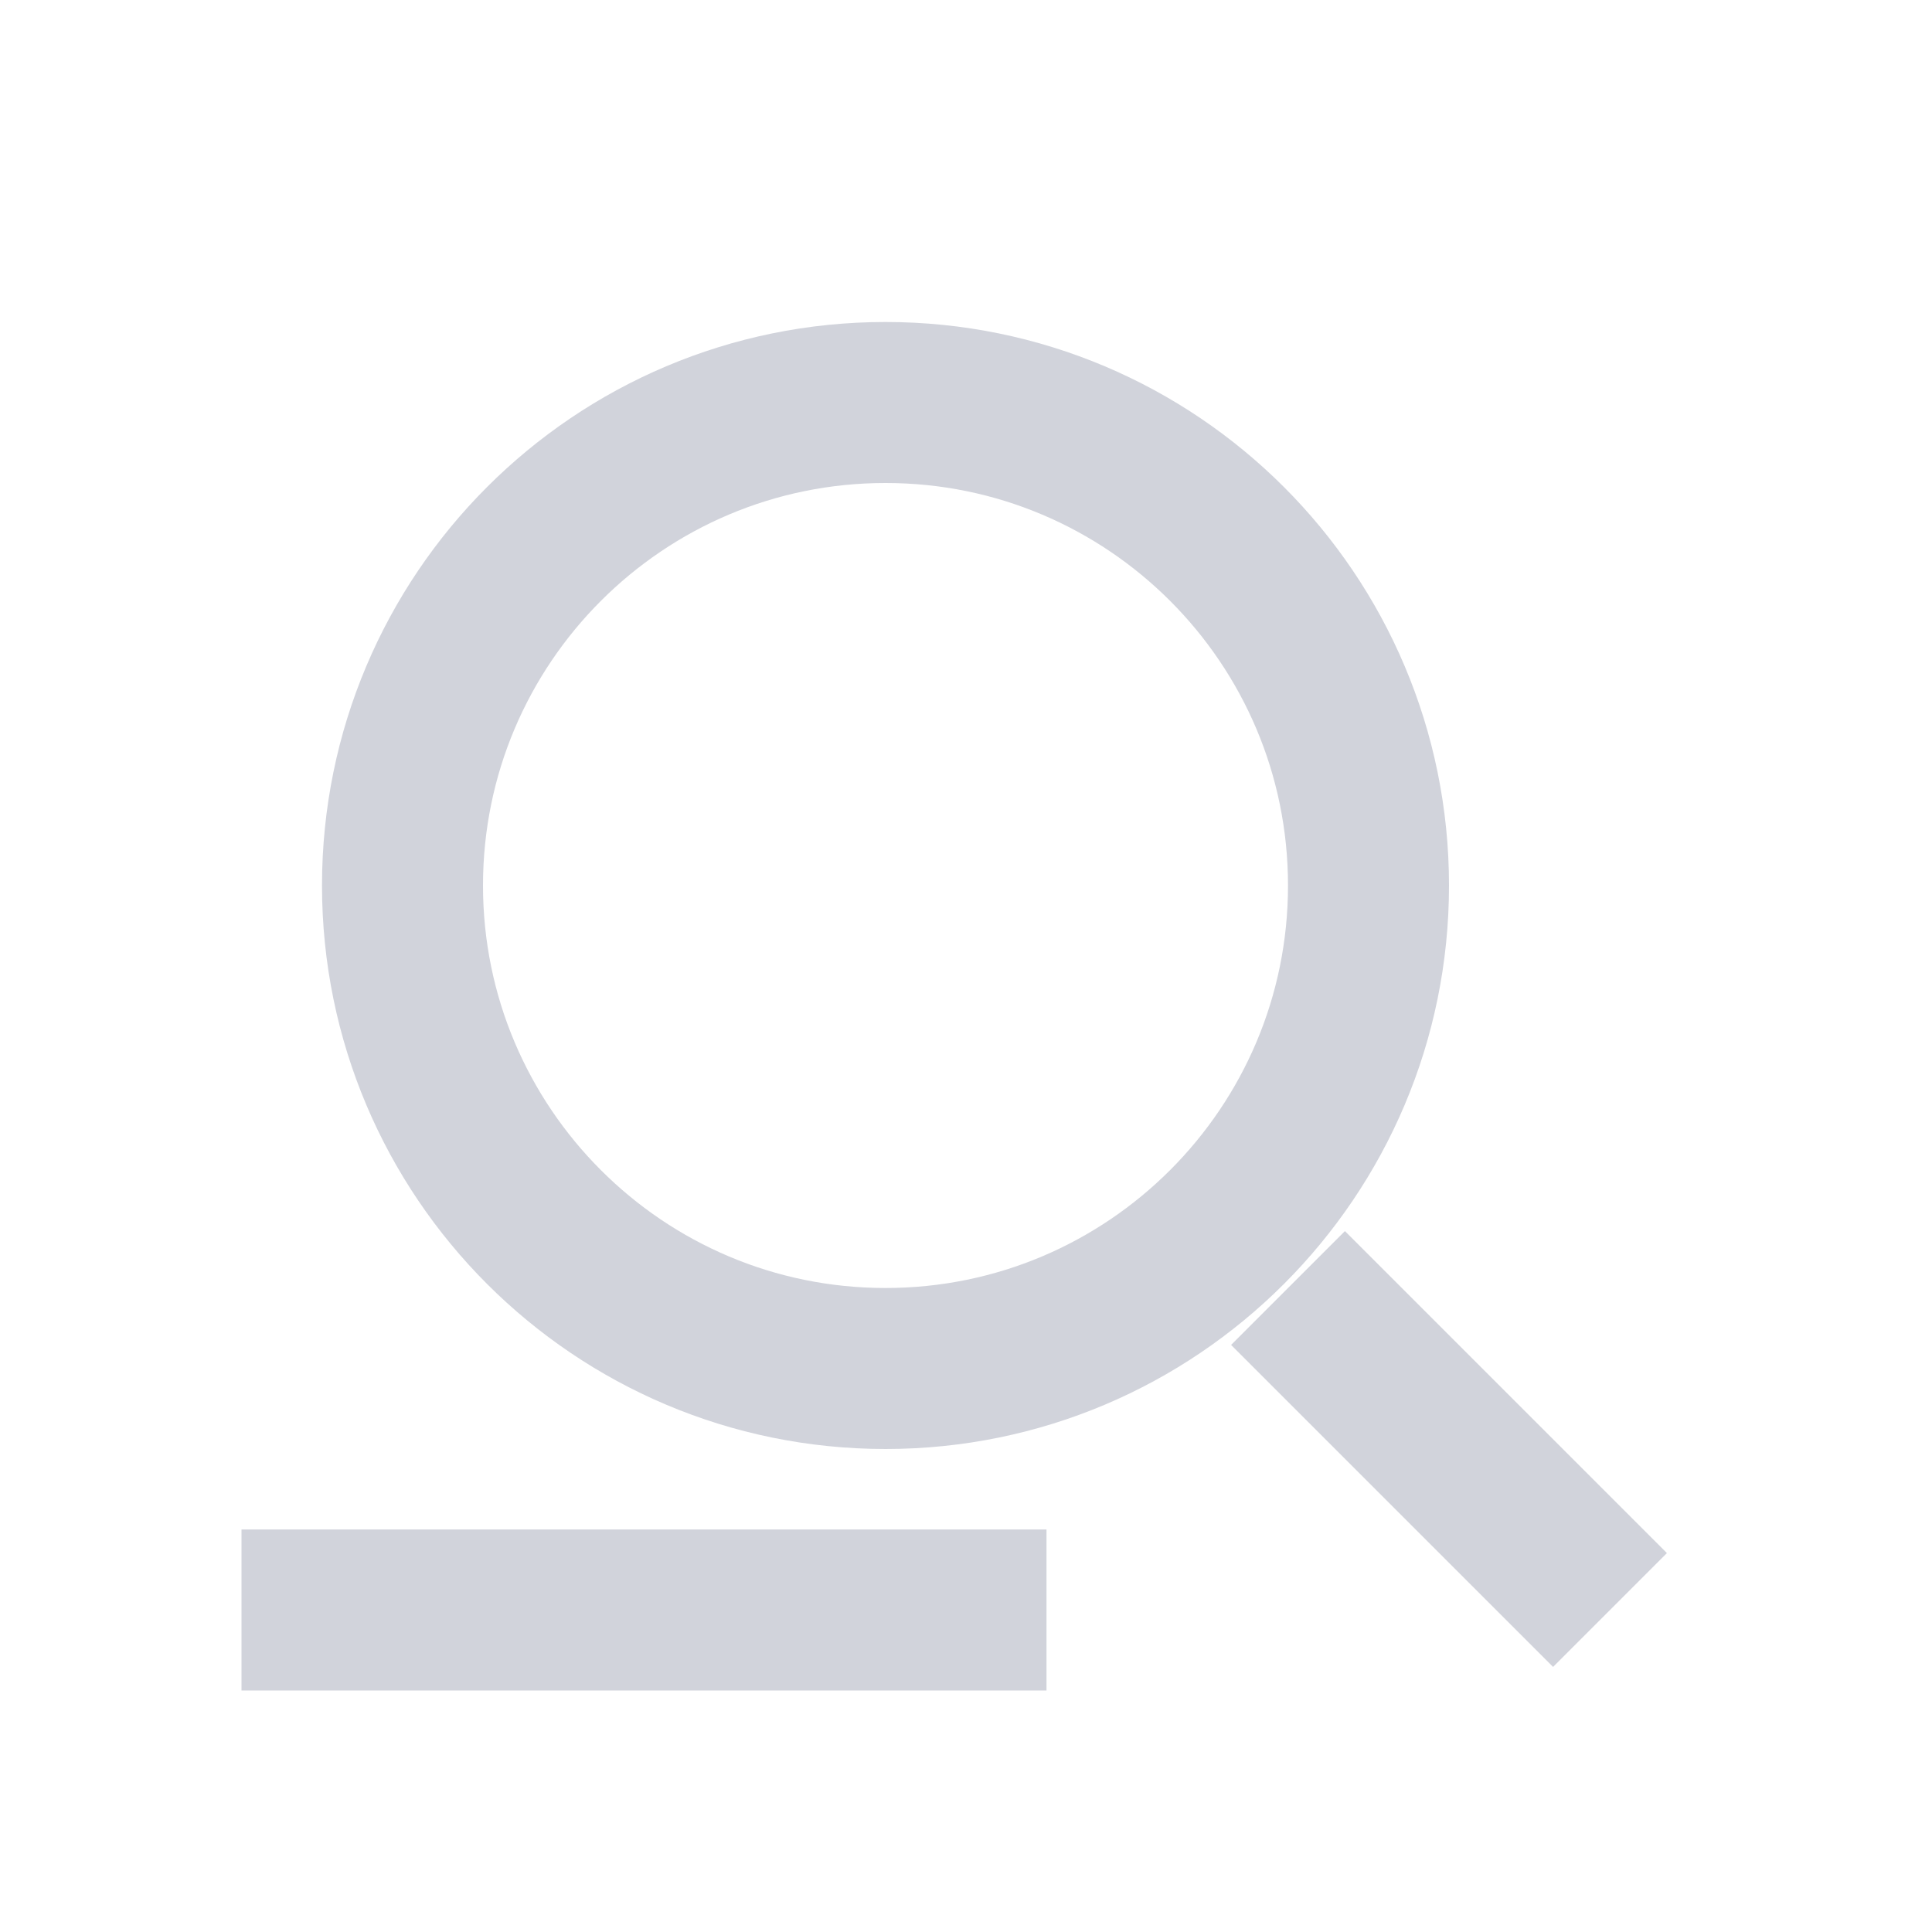
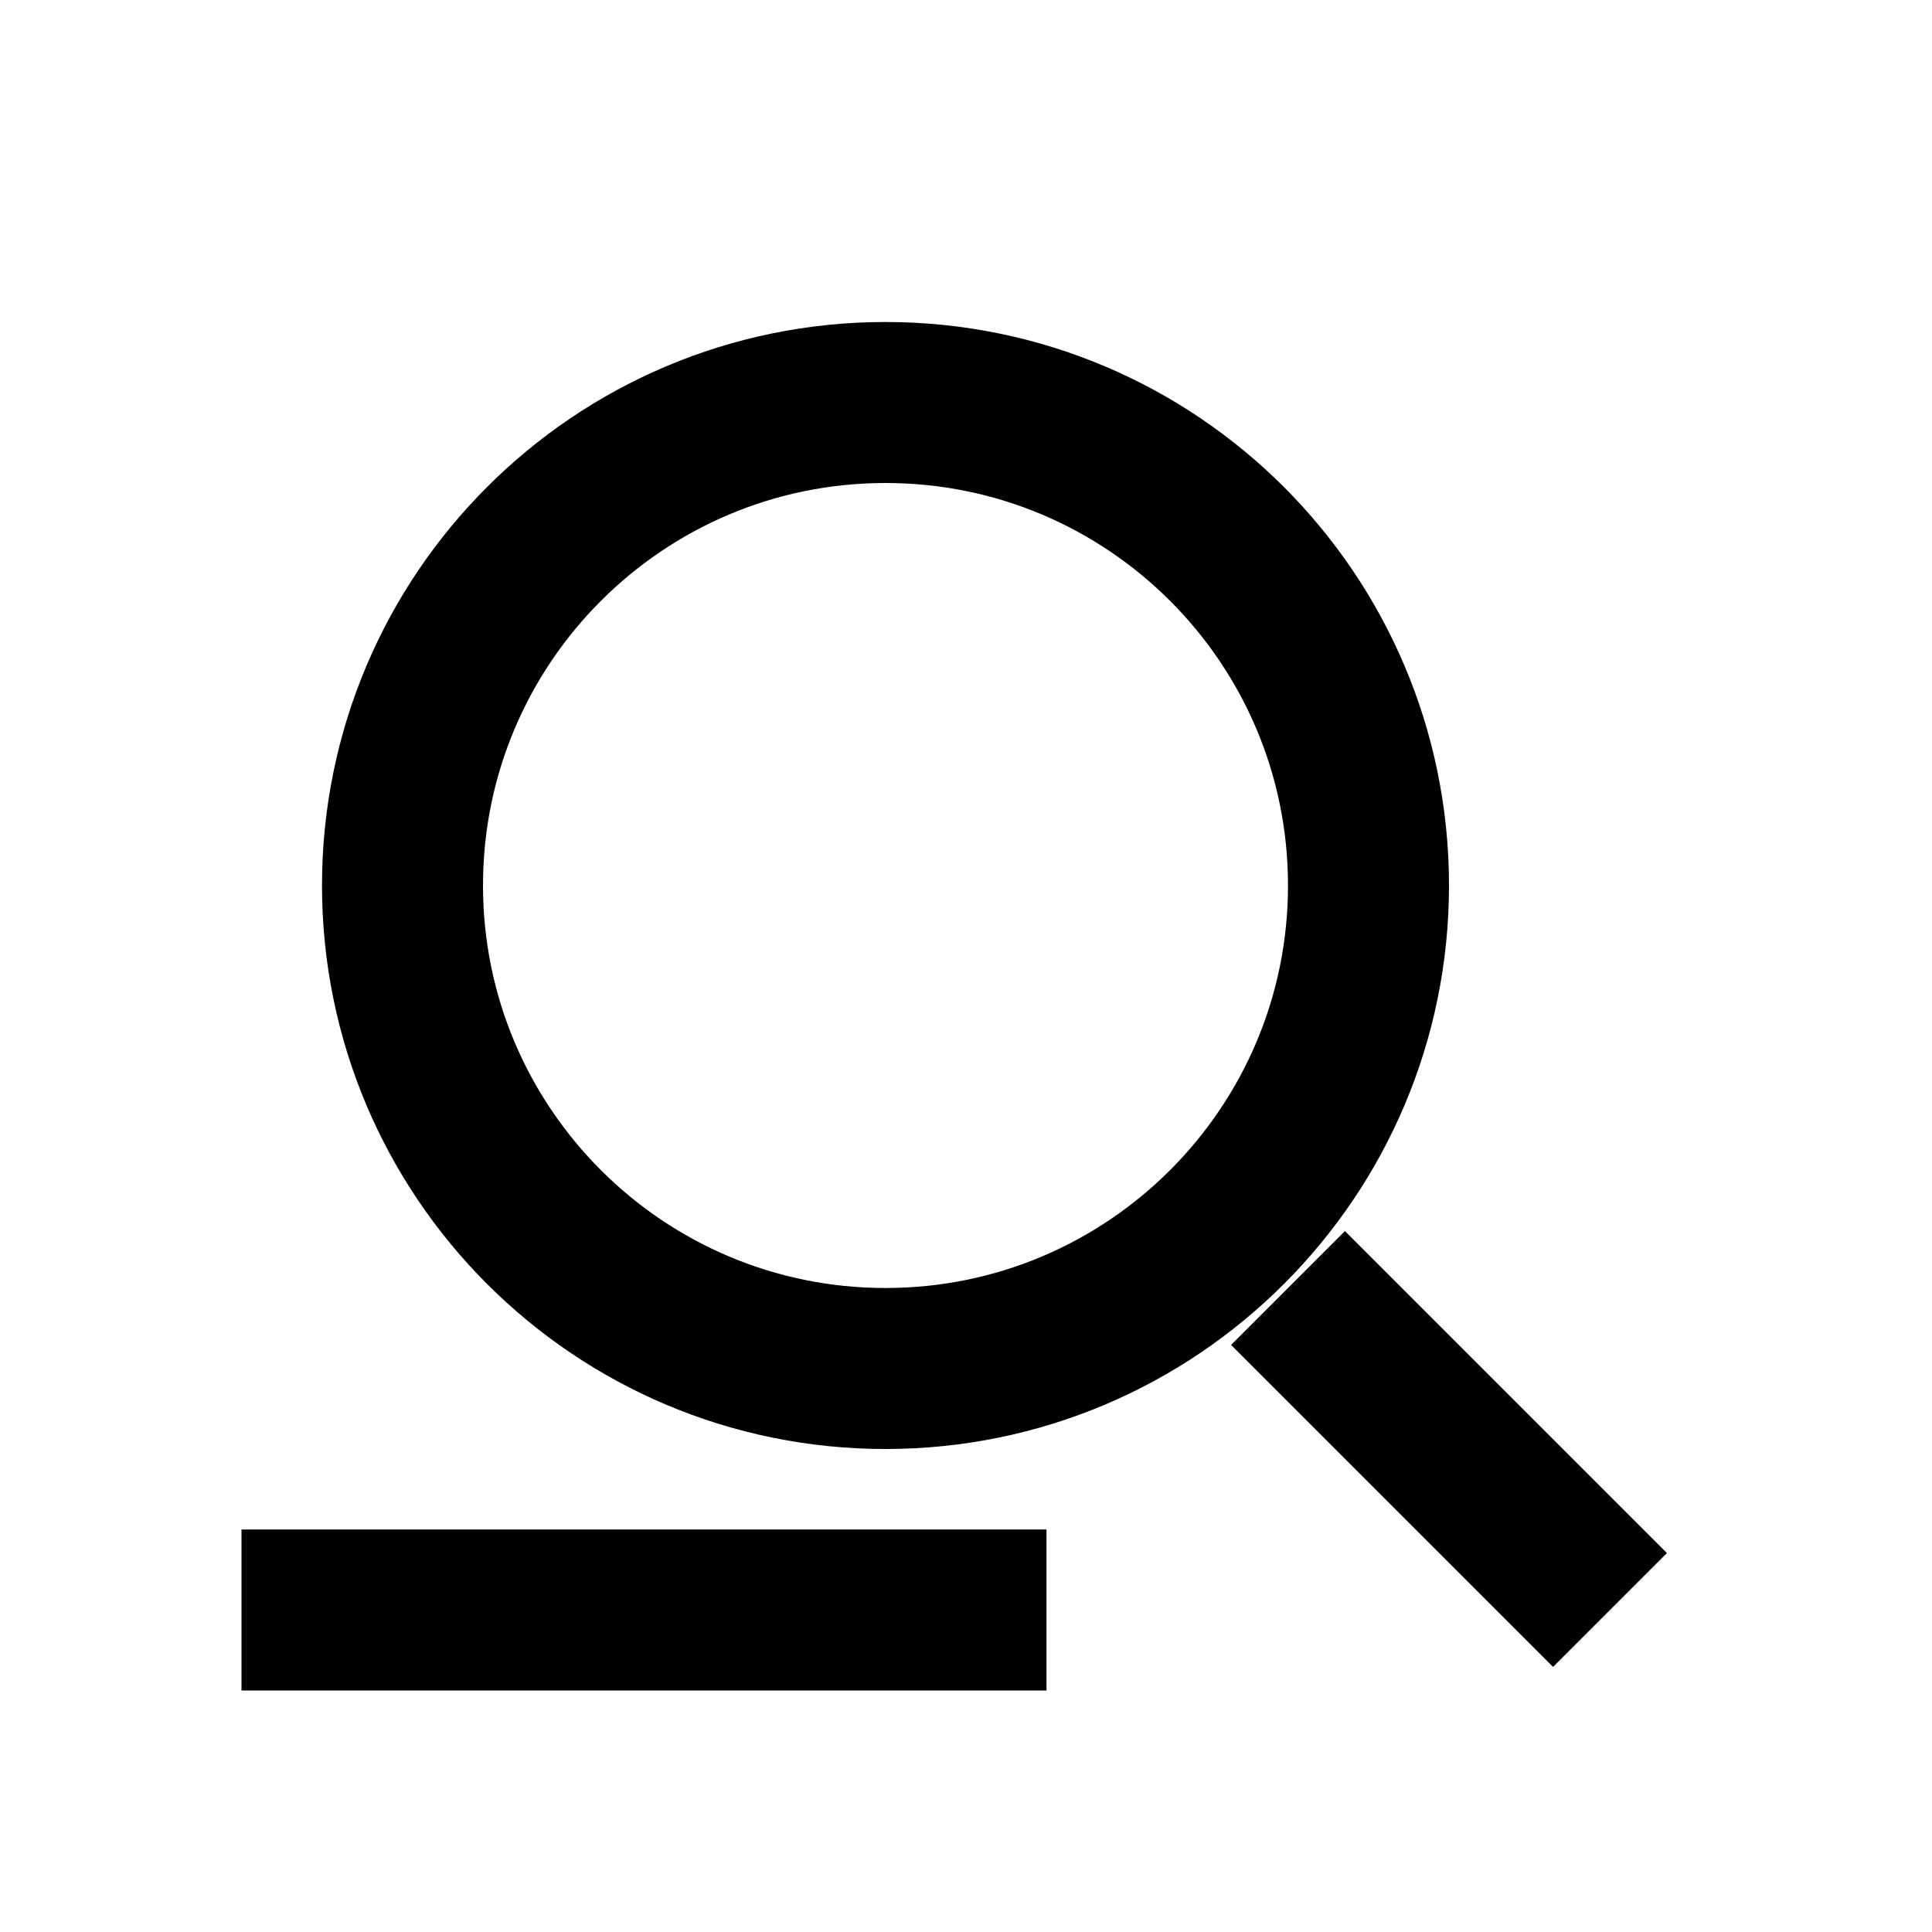
- <svg xmlns="http://www.w3.org/2000/svg" width="24" height="24" viewBox="0 0 24 24" fill="none" stroke="#D1D3DB" stroke-width="2" stroke-linecap="butt" stroke-linejoin="miter">
+ <svg xmlns="http://www.w3.org/2000/svg" width="24" height="24" viewBox="0 0 24 24" fill="none" stroke="currentColor" stroke-width="2" stroke-linecap="butt" stroke-linejoin="miter">
  <circle cx="11" cy="11" r="6" />
  <line x1="20" y1="20" x2="16" y2="16" />
  <line x1="3" y1="20" x2="13" y2="20" />
</svg>
